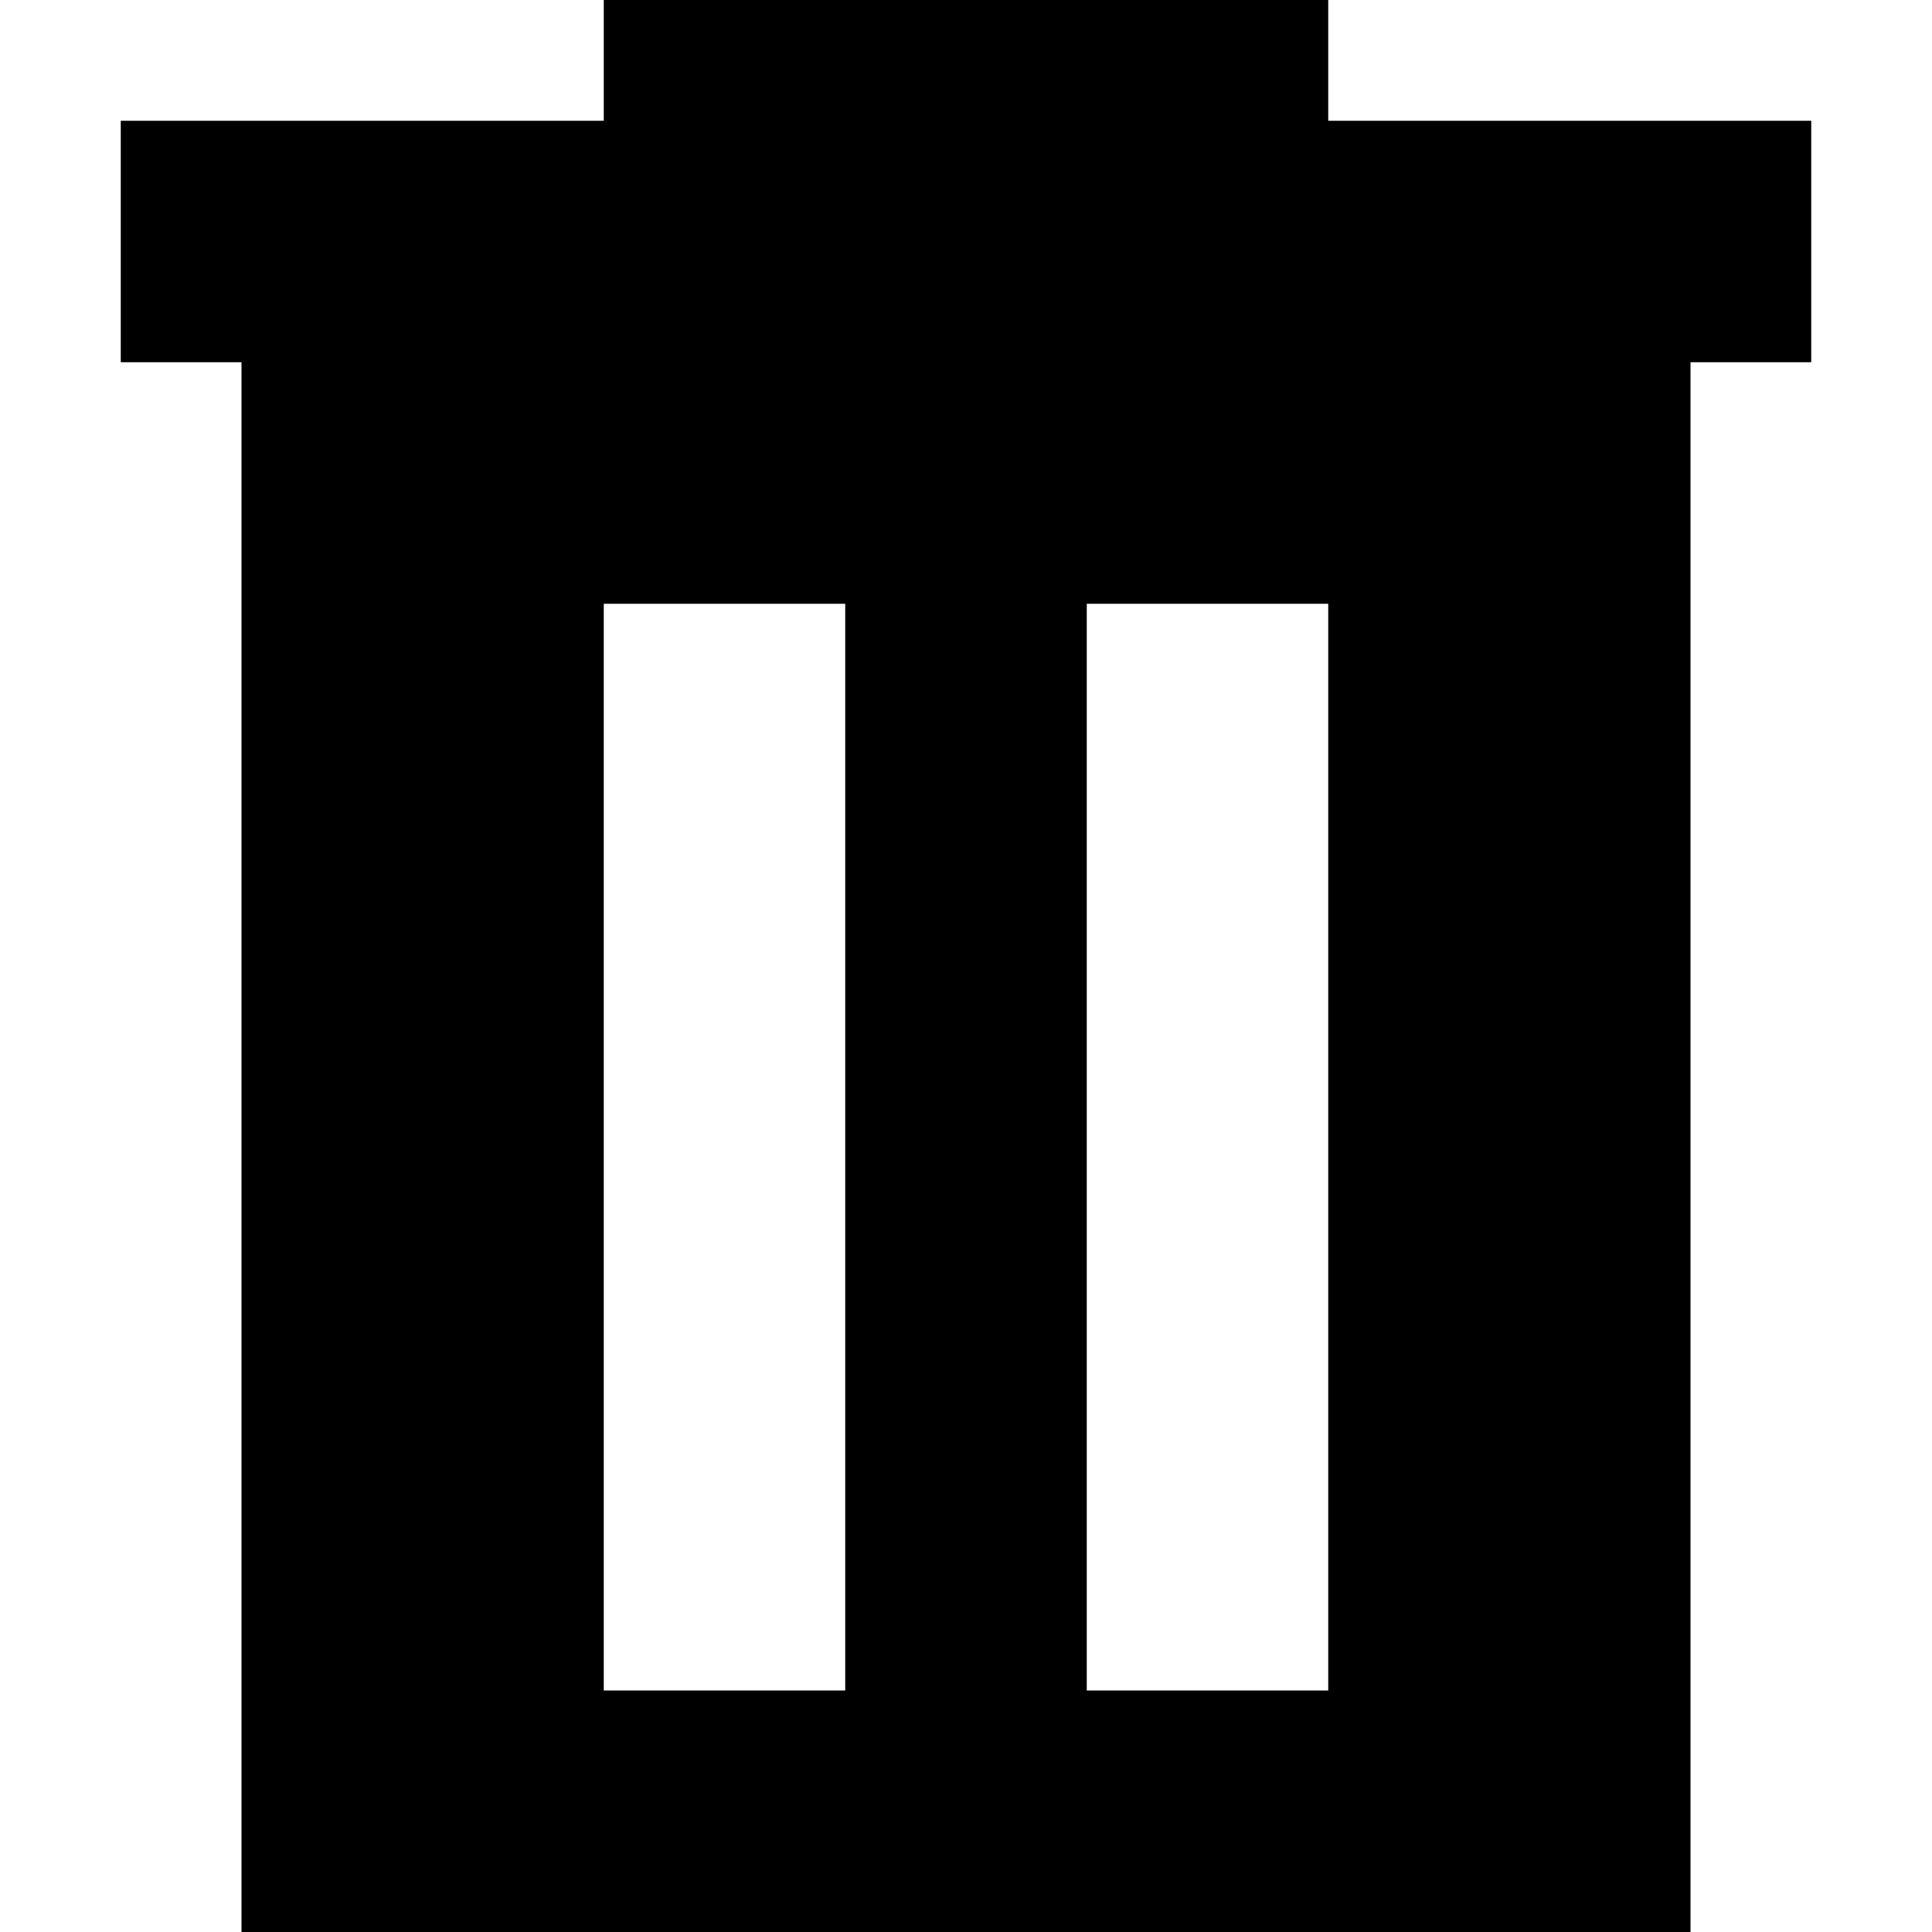
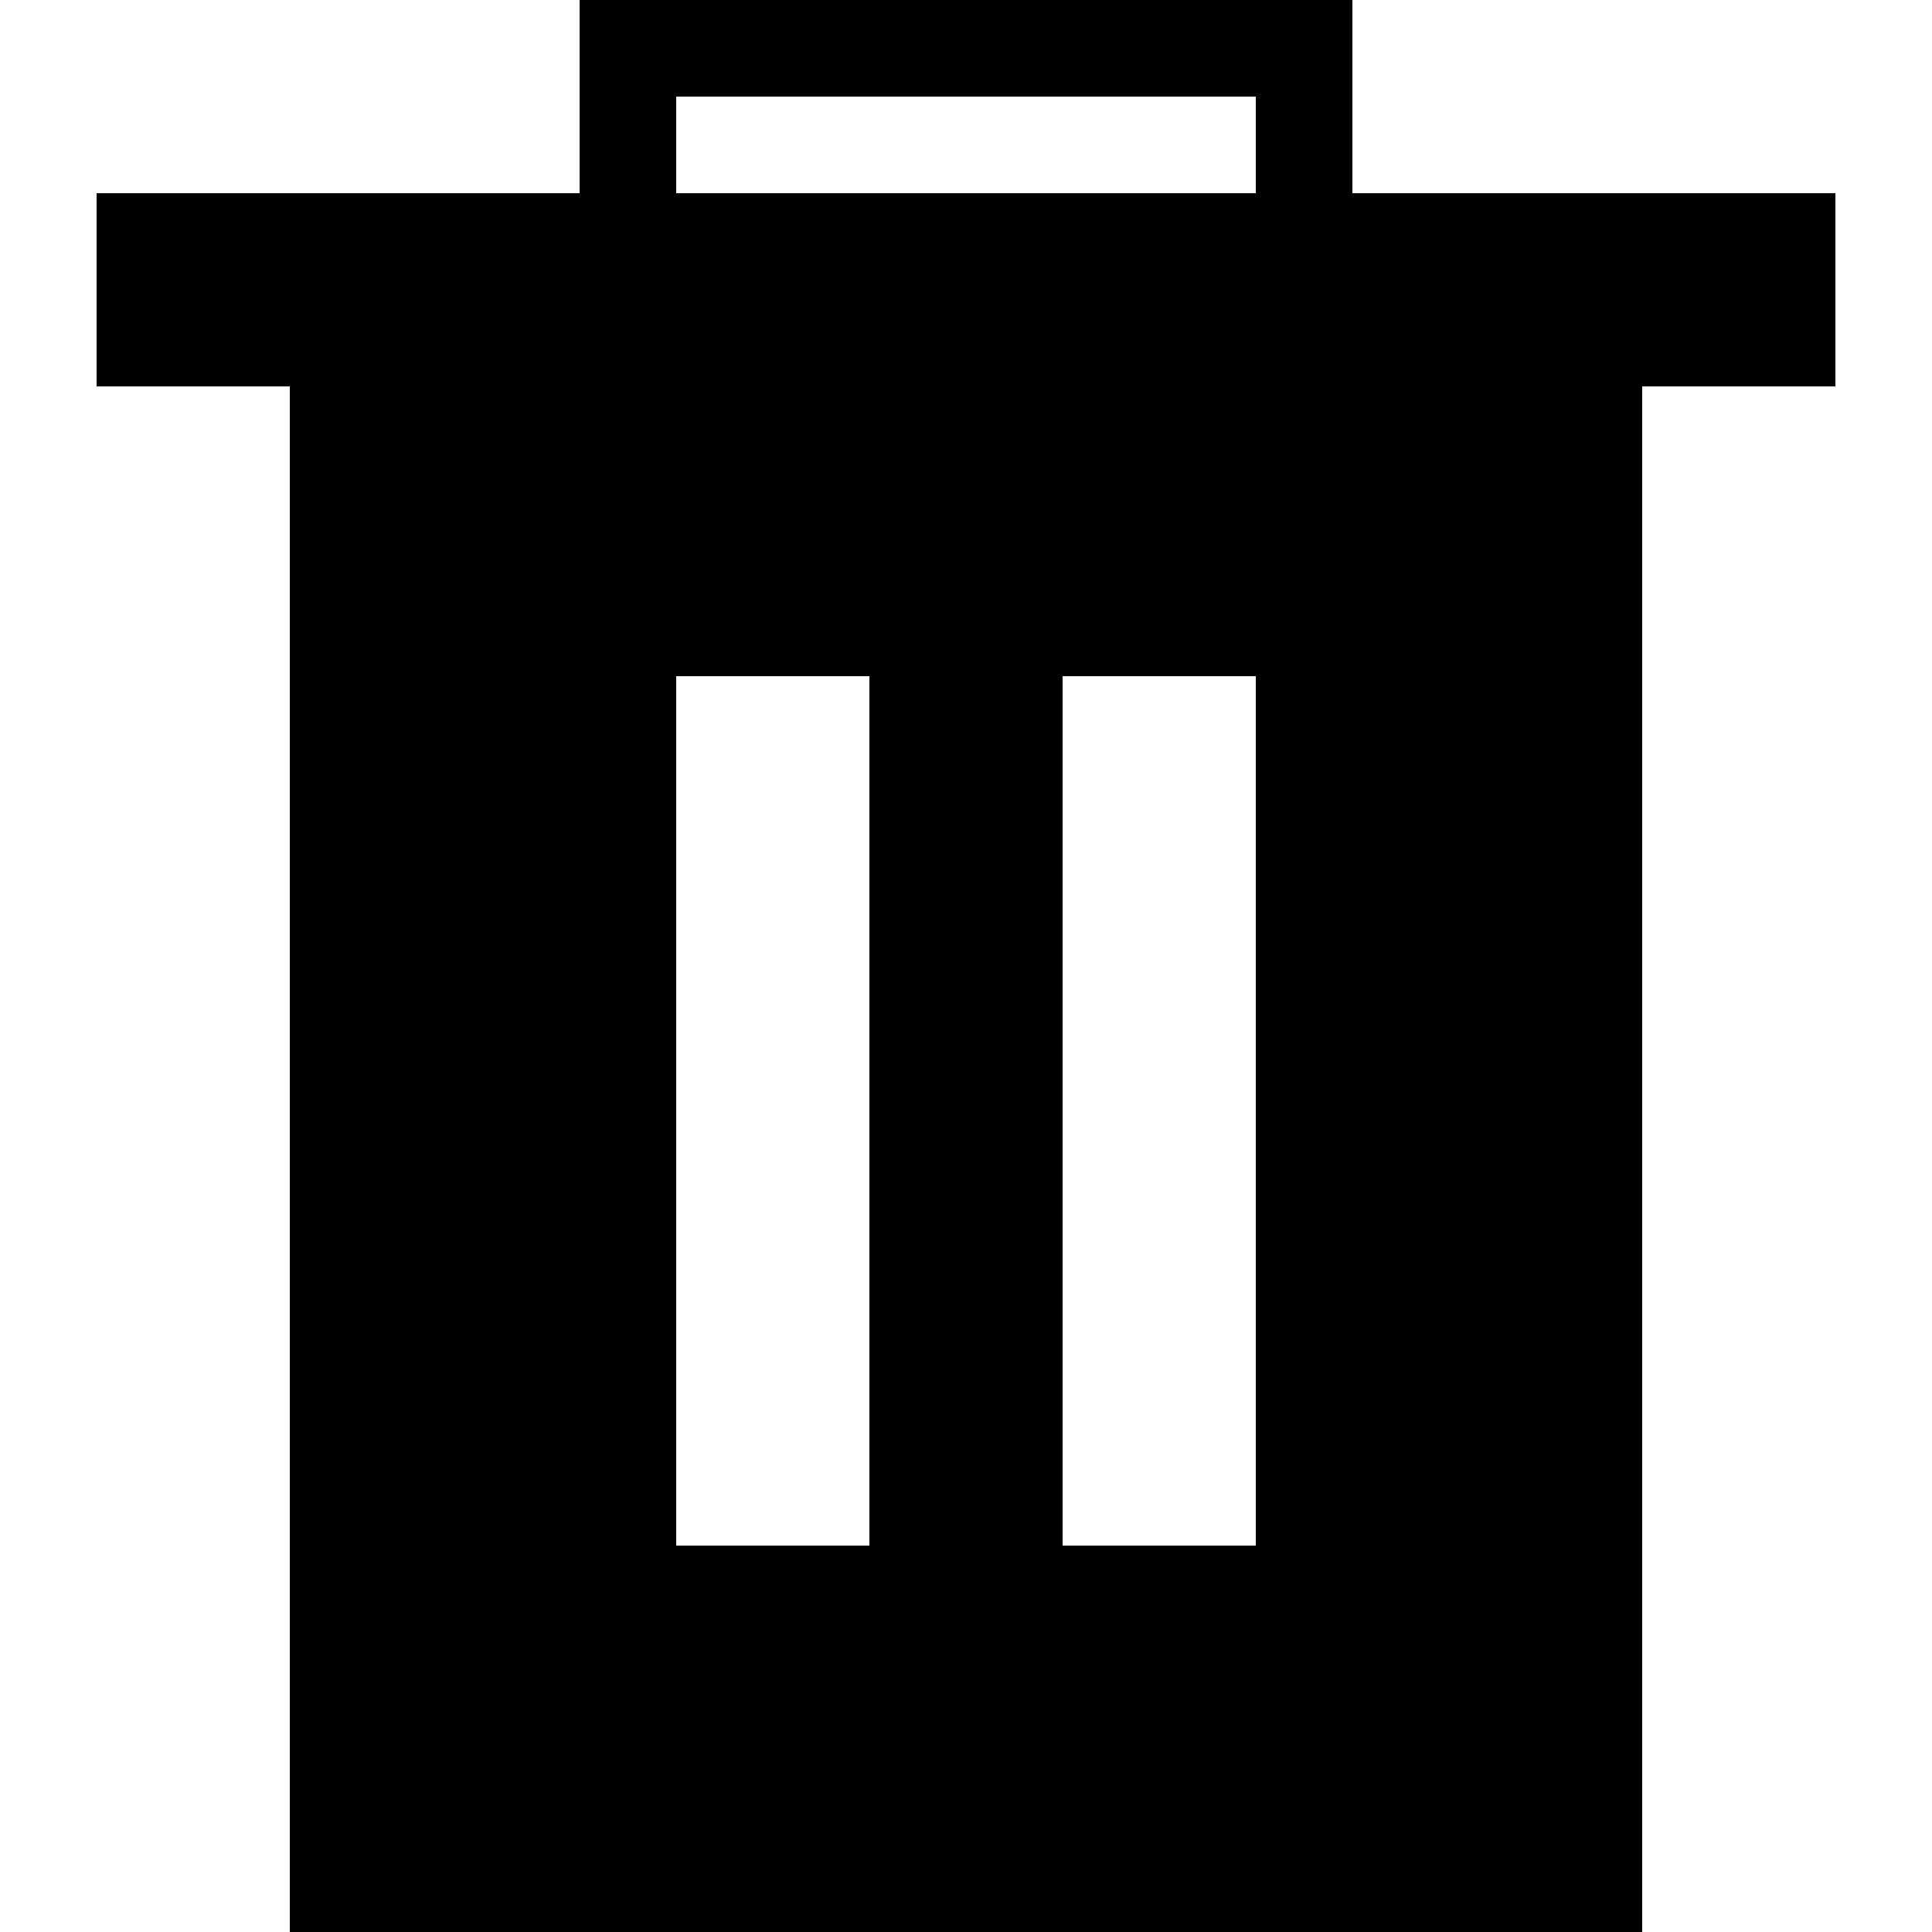
- <svg xmlns="http://www.w3.org/2000/svg" version="1.1" id="Layer_1" x="0px" y="0px" width="16px" height="16px" viewBox="0 0 16 16" style="enable-background:new 0 0 16 16;" xml:space="preserve">
-   <g>
-     <path d="M11,1V0H5v1H1v2h1v13h12V3h1V1H11z M7,14H5V5h2V14z M11,14H9V5h2V14z" />
-   </g>
+ <svg xmlns="http://www.w3.org/2000/svg" version="1.1" id="Layer_1" x="0px" y="0px" width="20px" height="20px" viewBox="0 0 20 20" style="enable-background:new 0 0 20 20;" xml:space="preserve">
+   <path d="M14,2V0H6v2H1v2h2v16h14V4h2V2H14z M9,16H7V7h2V16z M13,16h-2V7h2V16z M13,2H7V1h6V2z" />
</svg>
